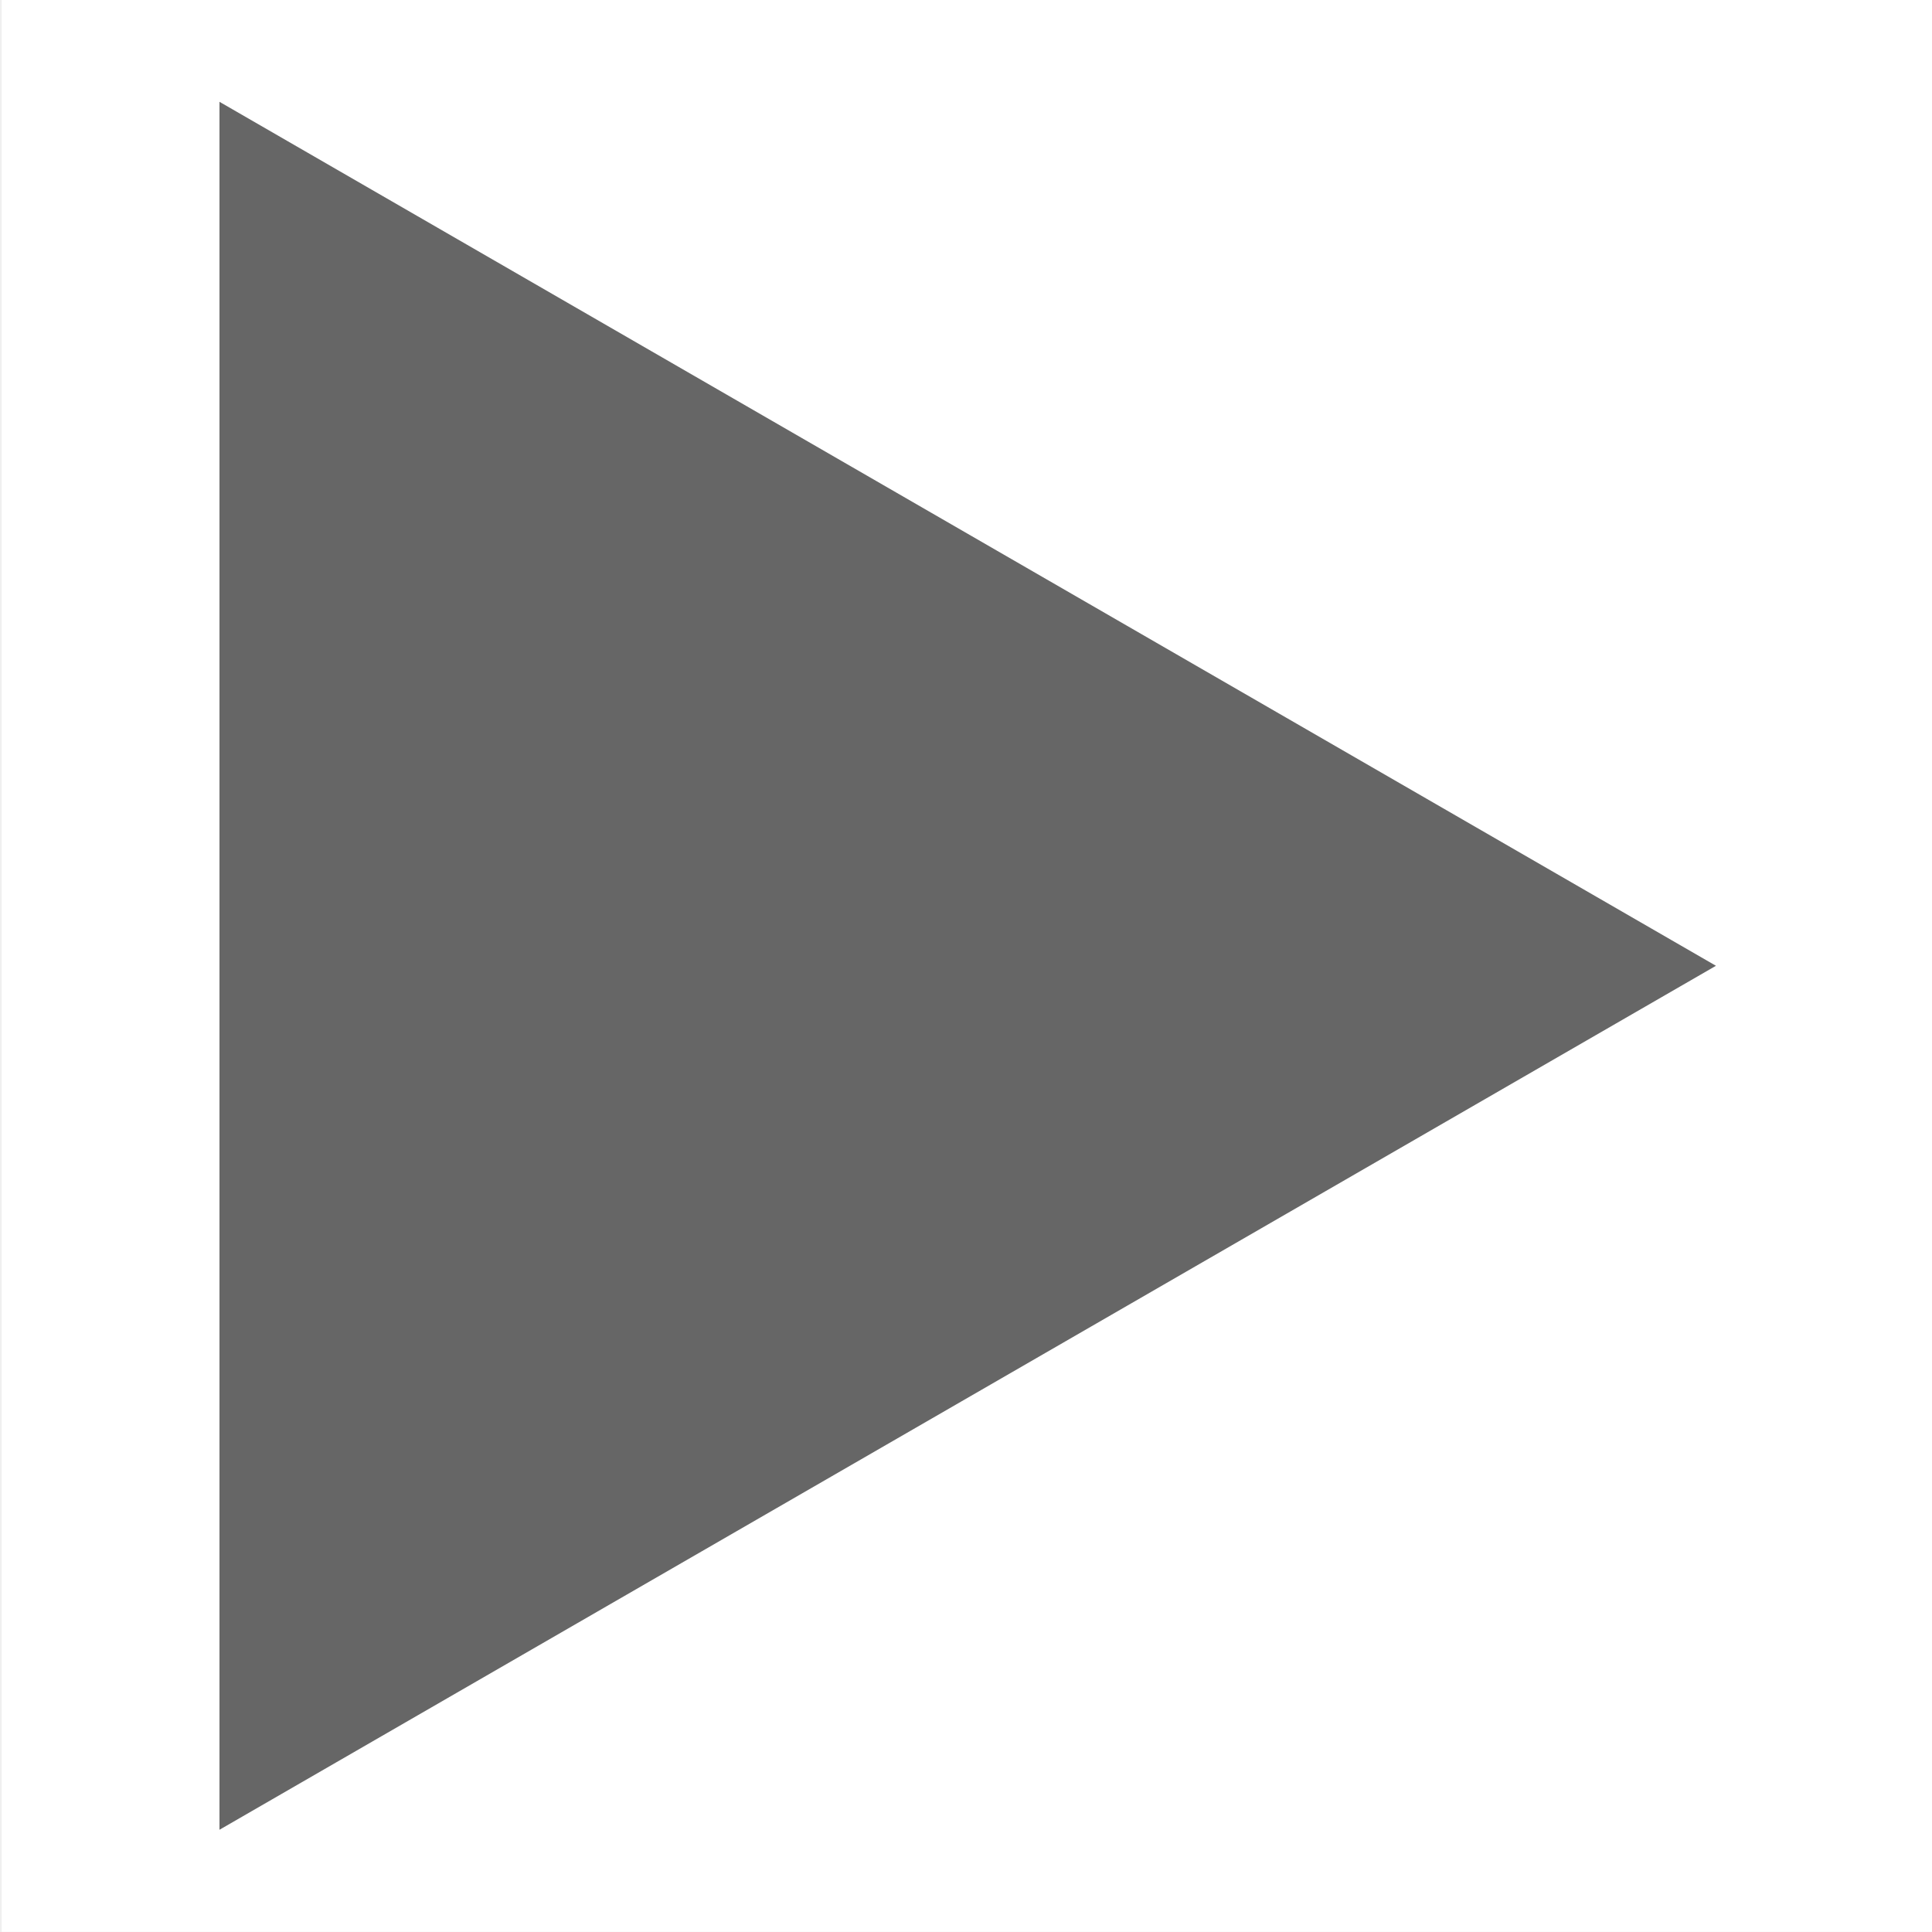
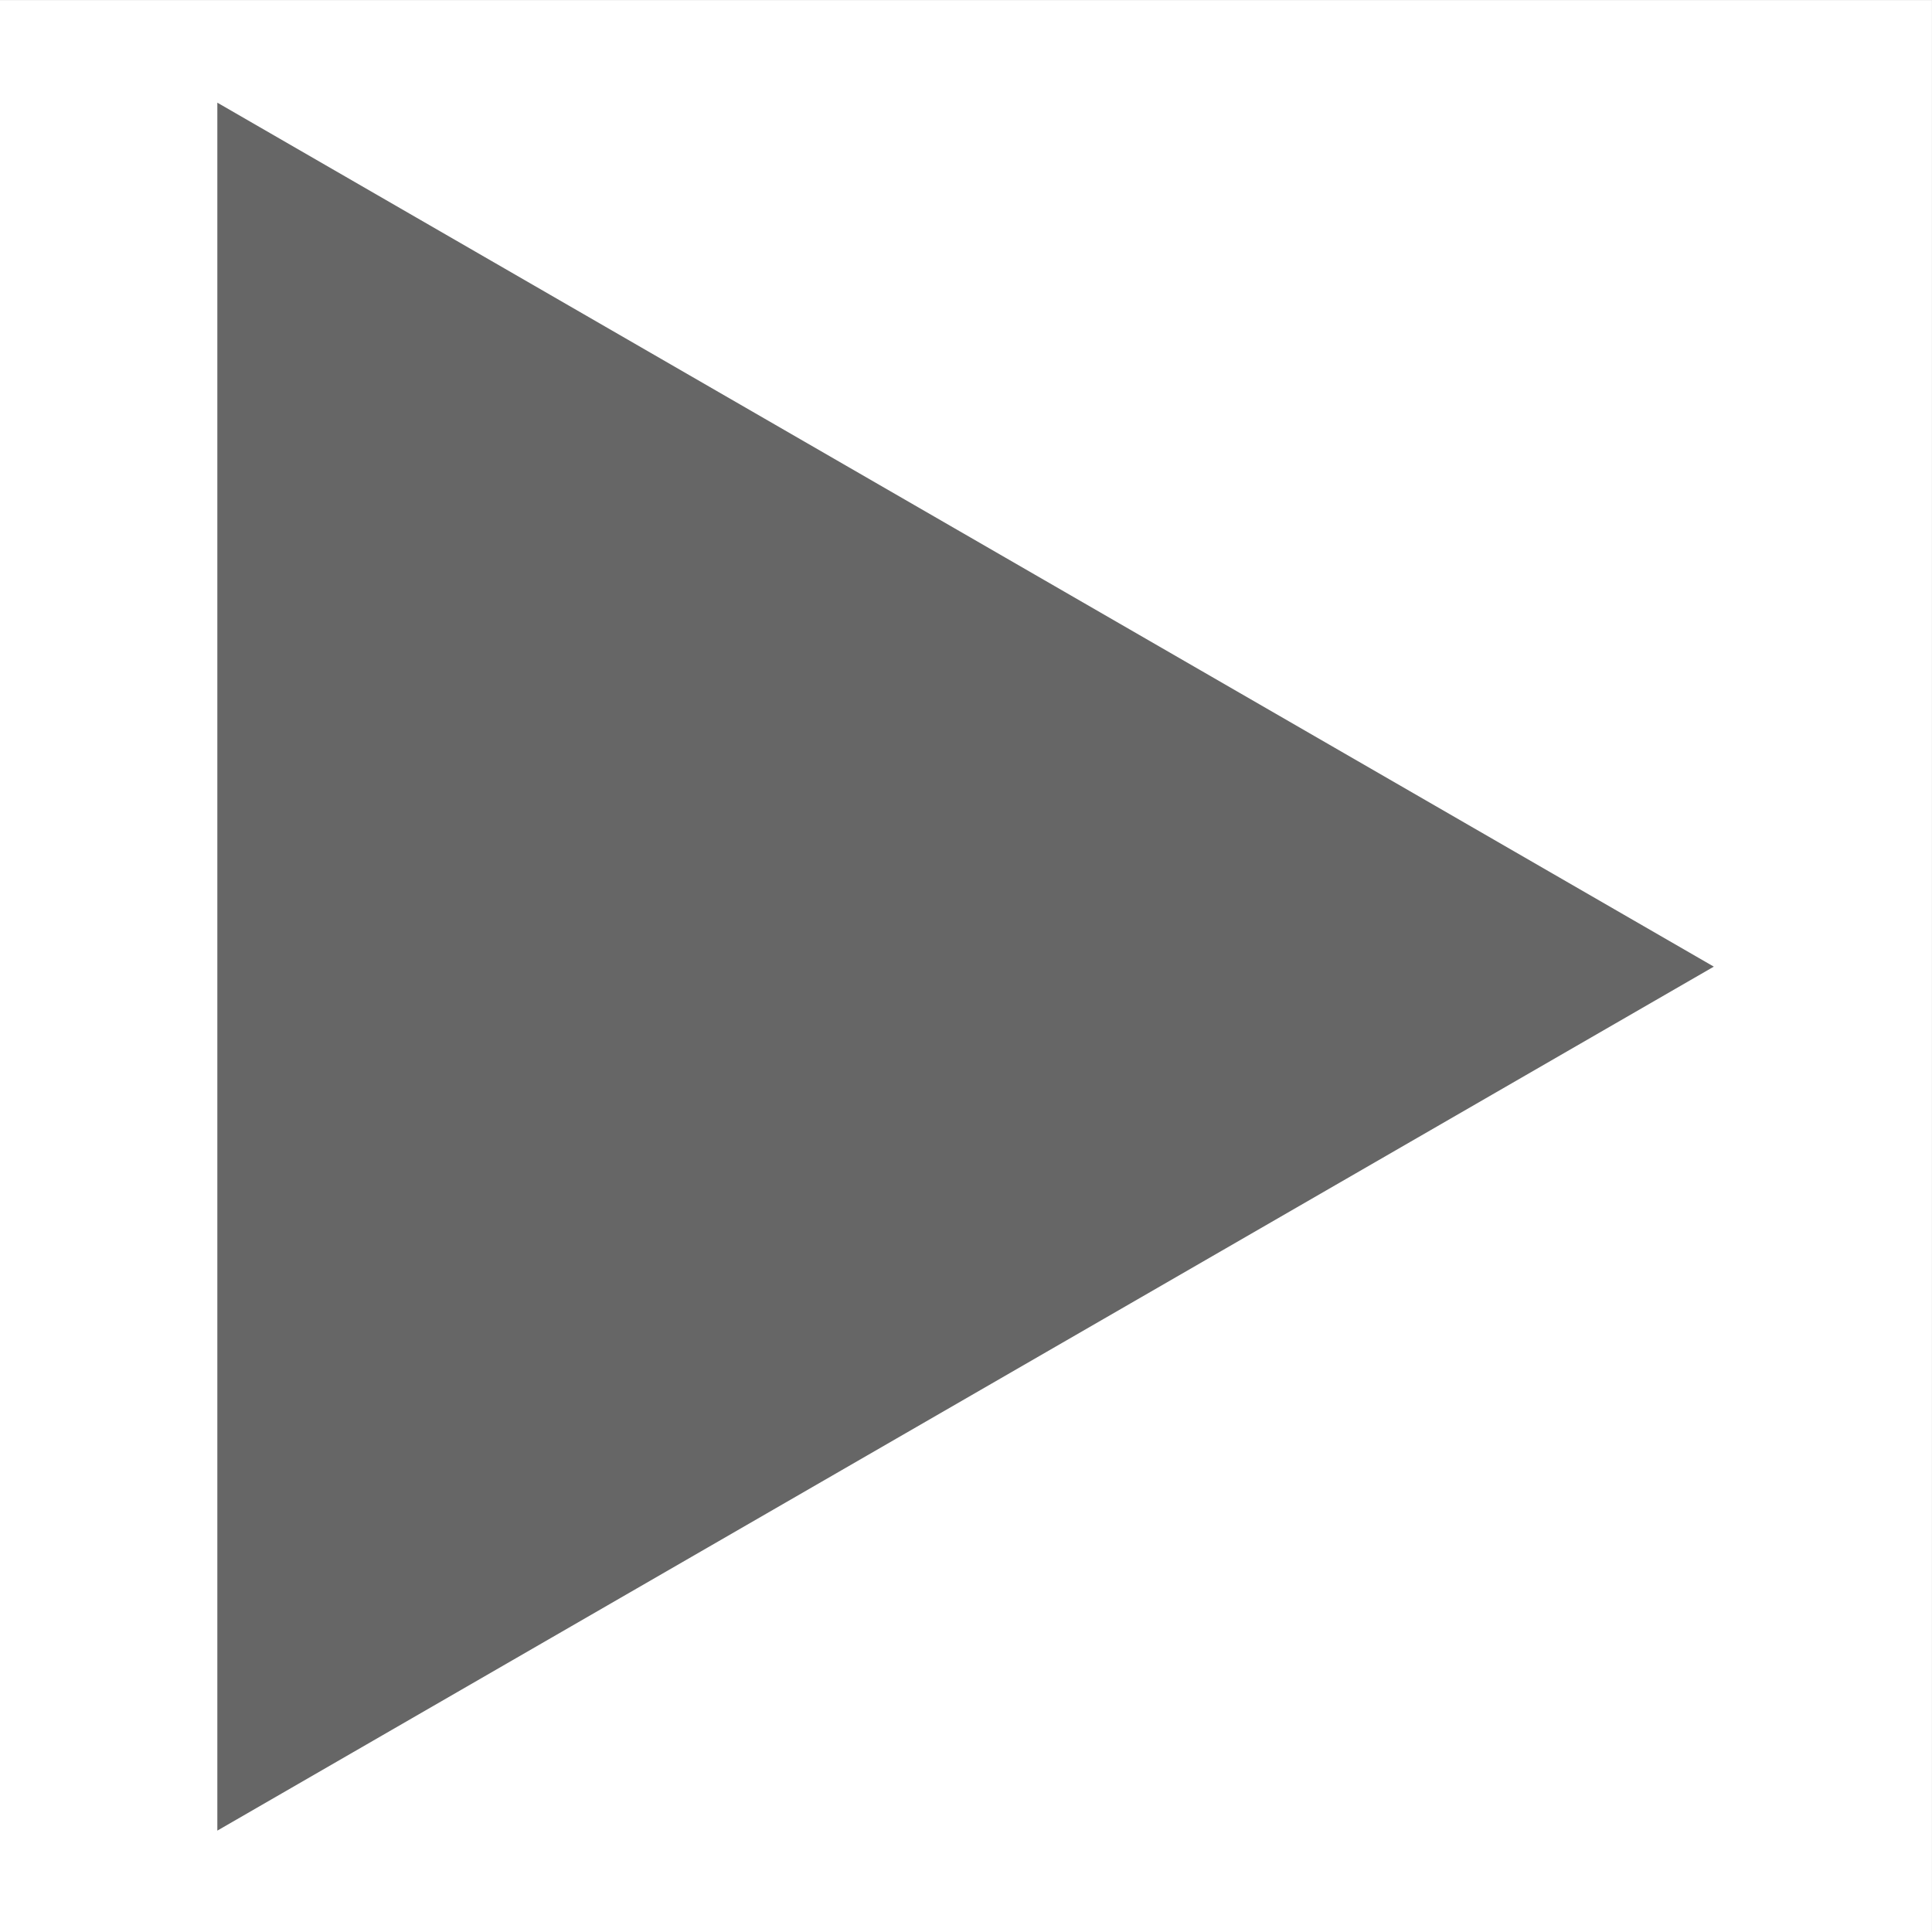
<svg xmlns="http://www.w3.org/2000/svg" width="9.014mm" height="9.014mm" version="1.1" viewBox="0 0 9.014 9.014">
-   <g transform="translate(-142.73 -84.845)">
-     <g transform="translate(130.22 20.618)">
+   <g transform="translate(-122.6 -143.99)">
+     <g transform="translate(110.08 79.767)">
      <rect x="12.518" y="64.226" width="9.014" height="9.014" ry="0" fill="#fff" />
      <path d="m13.534 72.764v-8.062l6.982 4.031z" fill="#666" />
    </g>
  </g>
</svg>
